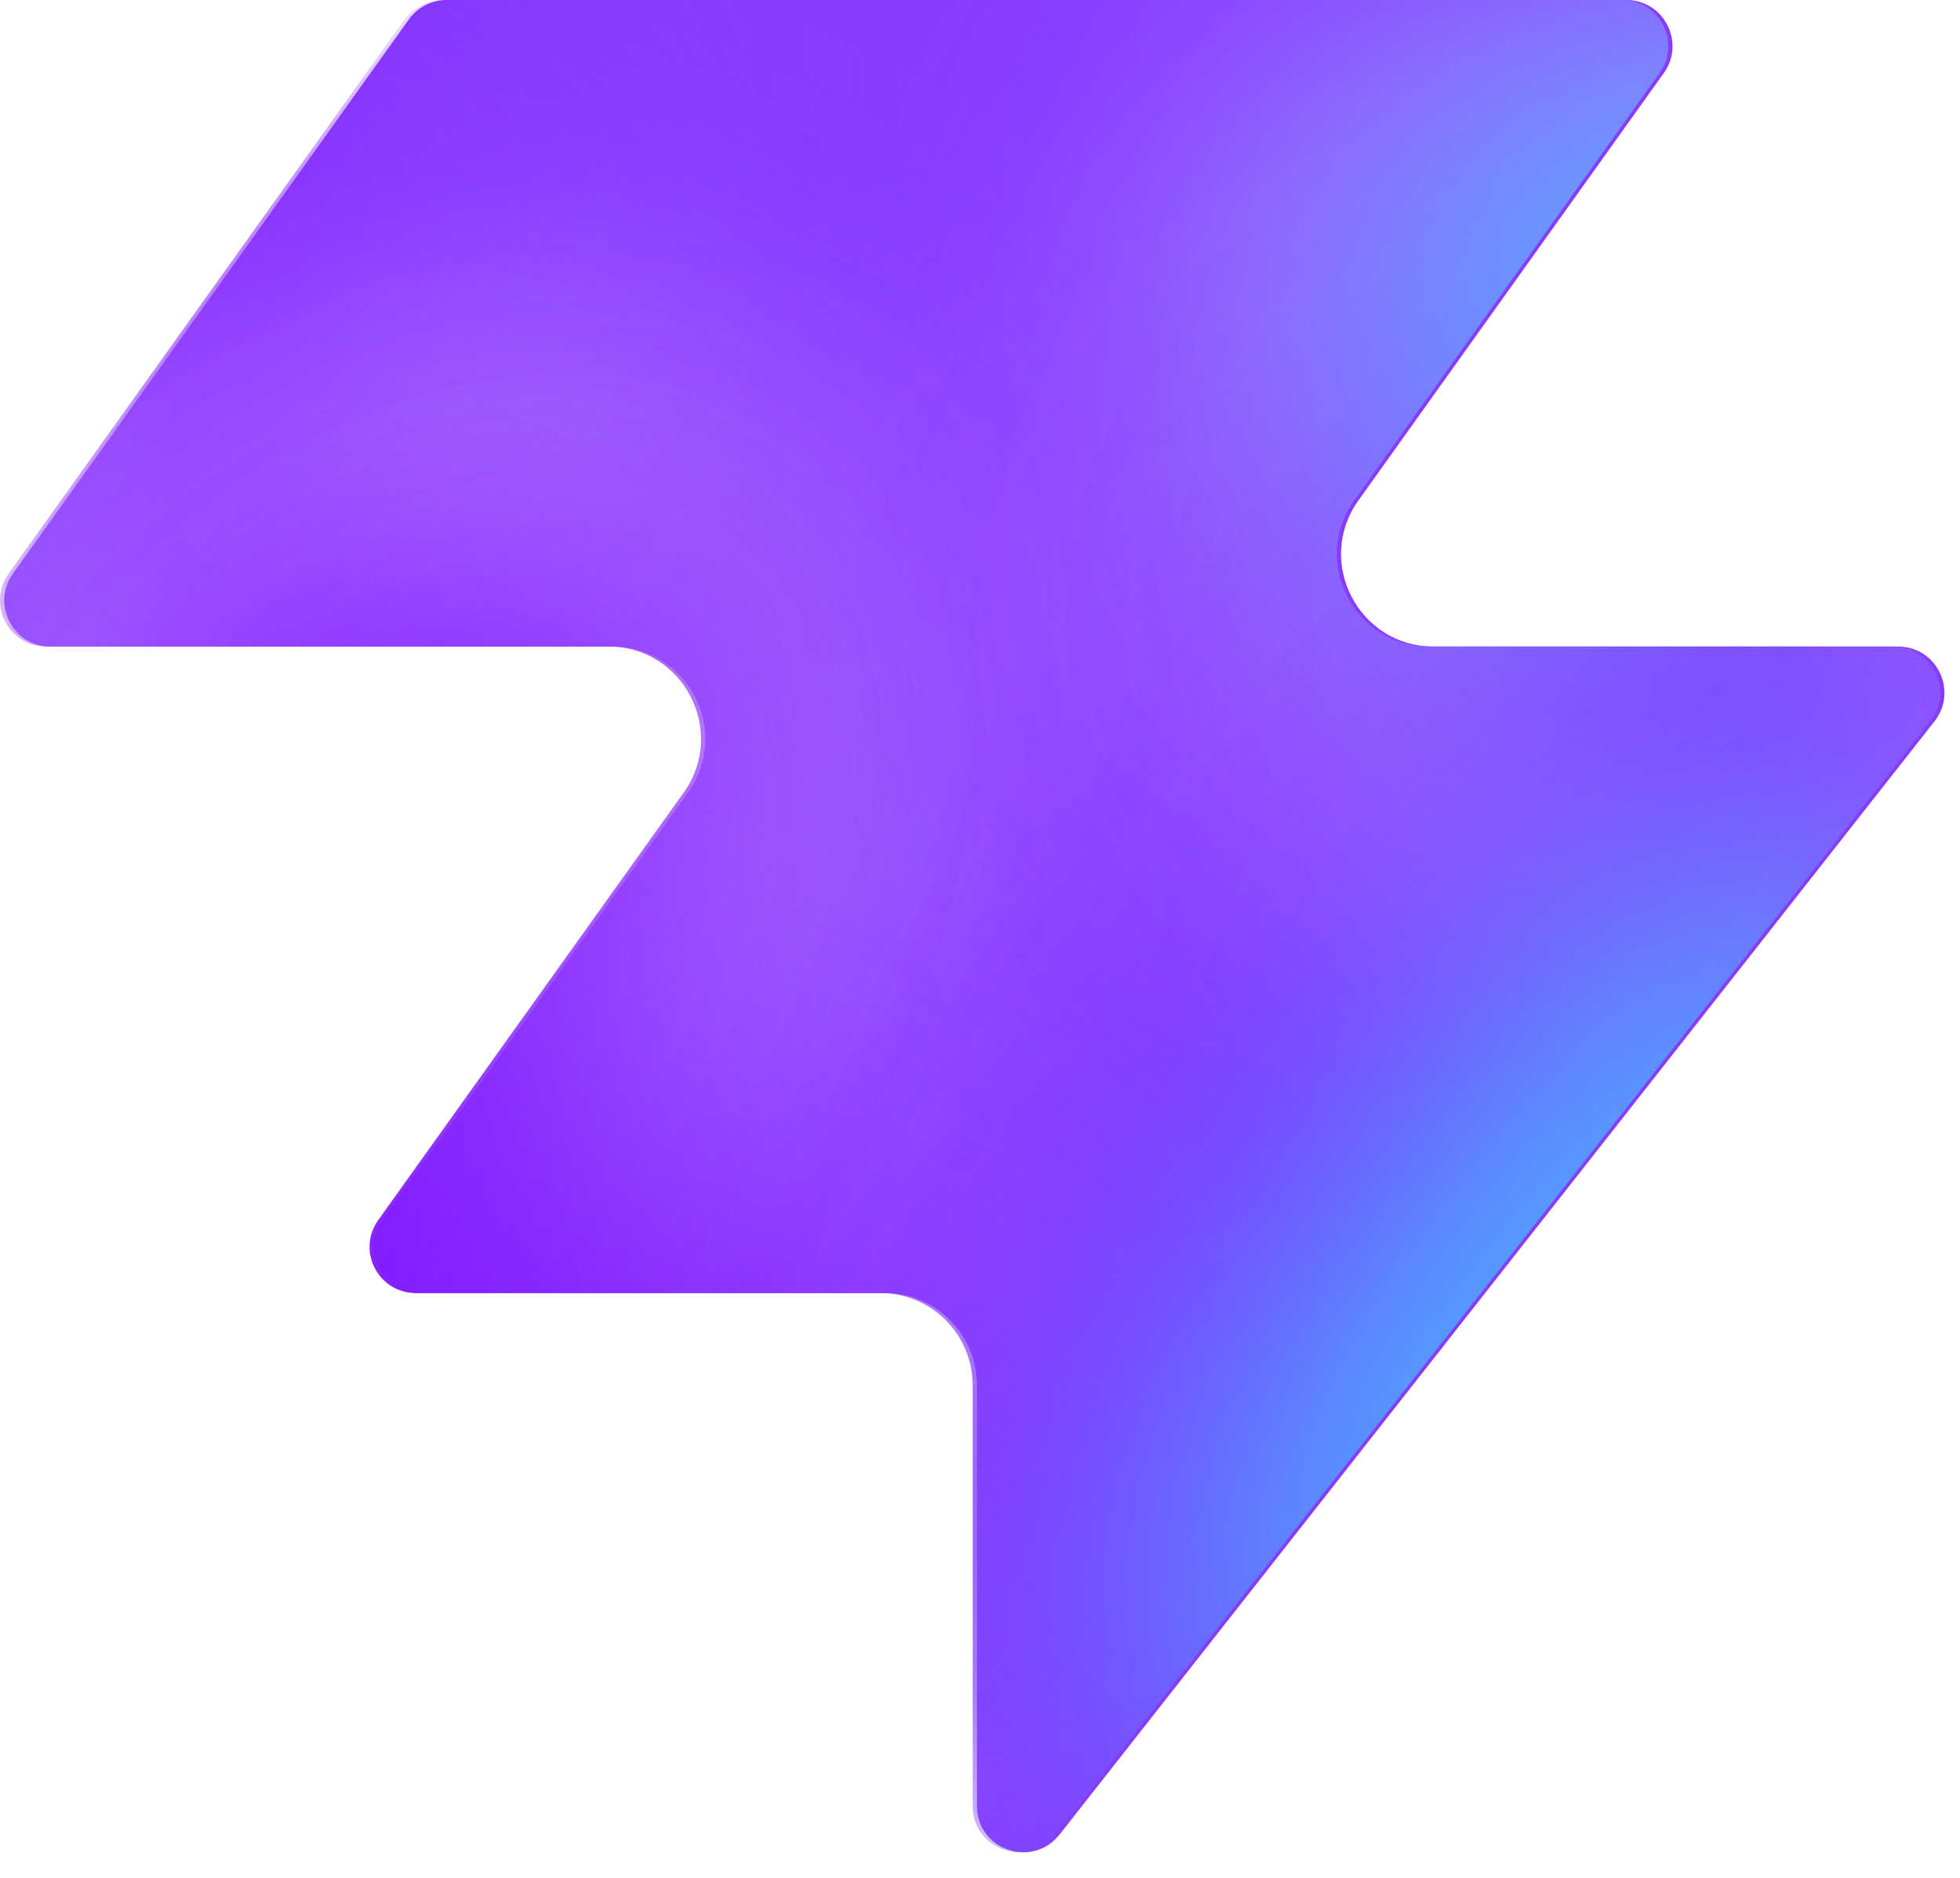
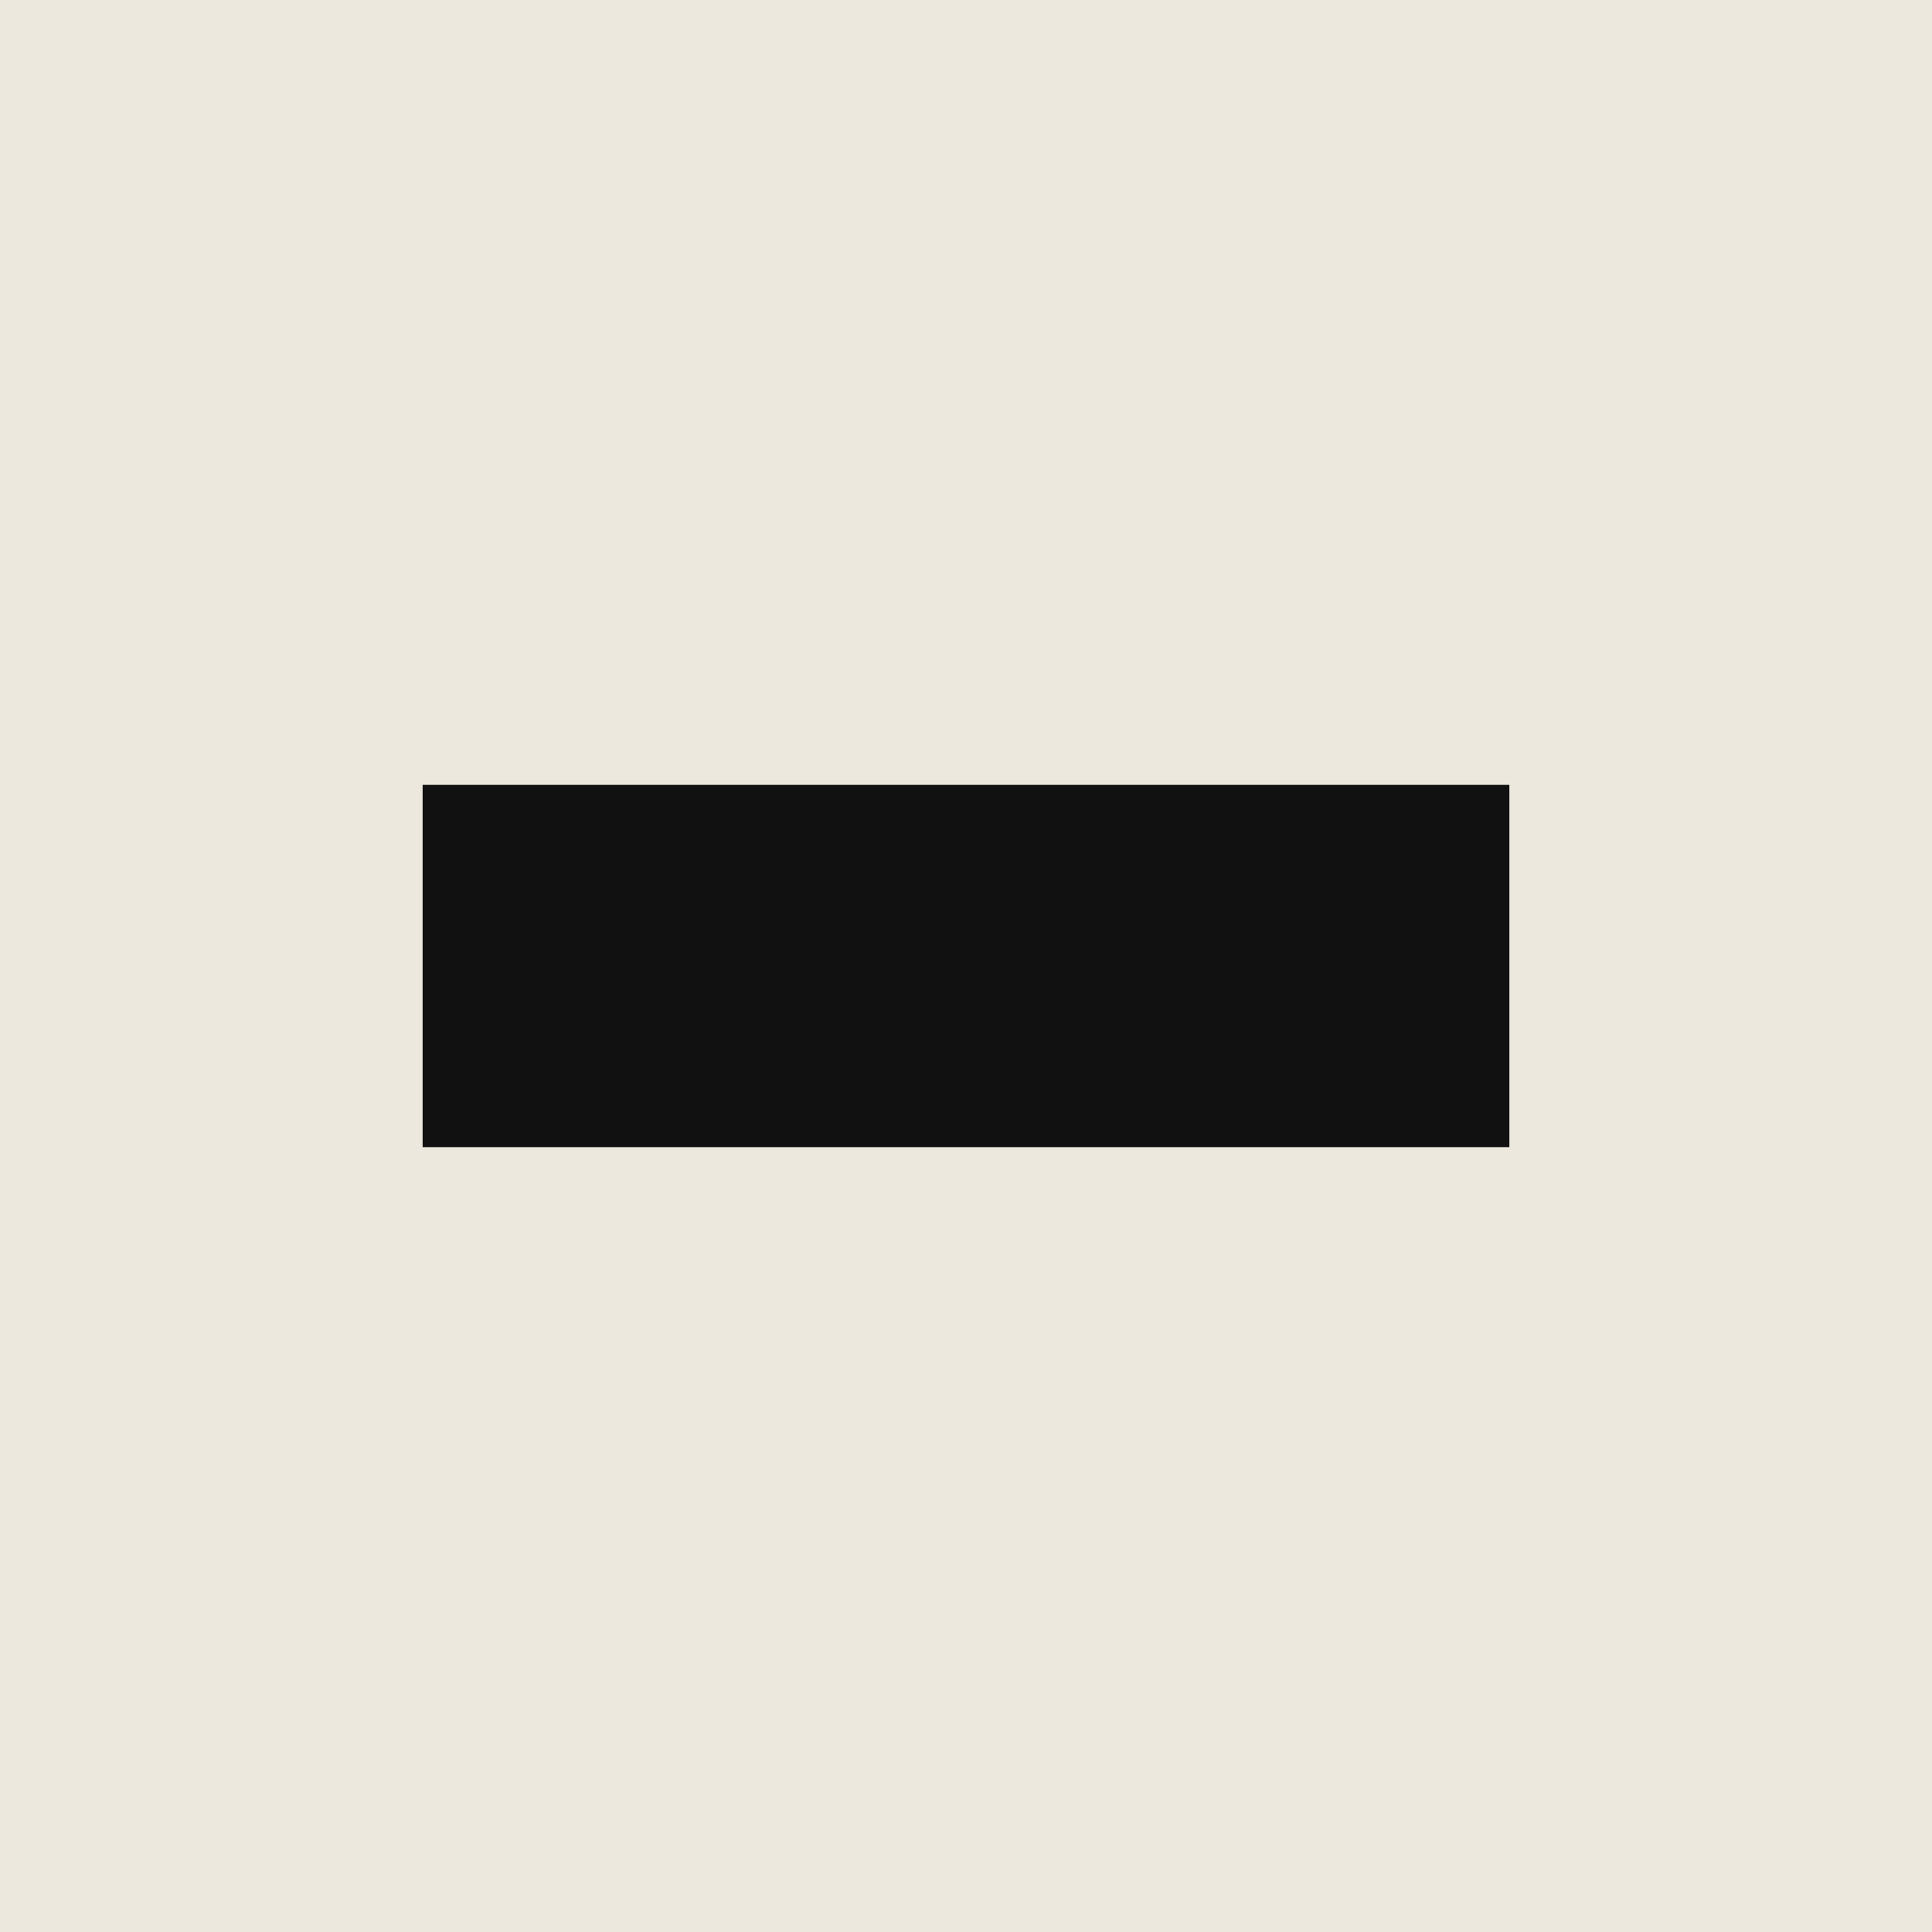
- <svg xmlns="http://www.w3.org/2000/svg" width="48" height="46" fill="none" viewBox="0 0 48 46">
-   <path fill="#863bff" d="M25.946 44.938c-.664.845-2.021.375-2.021-.698V33.937a2.26 2.26 0 0 0-2.262-2.262H10.287c-.92 0-1.456-1.04-.92-1.788l7.48-10.471c1.07-1.497 0-3.578-1.842-3.578H1.237c-.92 0-1.456-1.04-.92-1.788L10.013.474c.214-.297.556-.474.92-.474h28.894c.92 0 1.456 1.04.92 1.788l-7.48 10.471c-1.07 1.498 0 3.579 1.842 3.579h11.377c.943 0 1.473 1.088.89 1.83L25.947 44.94z" style="fill:#863bff;fill:color(display-p3 .525 .23 1);fill-opacity:1" />
-   <mask id="a" width="48" height="46" x="0" y="0" maskUnits="userSpaceOnUse" style="mask-type:alpha">
-     <path fill="#000" d="M25.842 44.938c-.664.844-2.021.375-2.021-.698V33.937a2.26 2.26 0 0 0-2.262-2.262H10.183c-.92 0-1.456-1.04-.92-1.788l7.48-10.471c1.07-1.498 0-3.579-1.842-3.579H1.133c-.92 0-1.456-1.04-.92-1.787L9.91.473c.214-.297.556-.474.92-.474h28.894c.92 0 1.456 1.04.92 1.788l-7.48 10.471c-1.07 1.498 0 3.578 1.842 3.578h11.377c.943 0 1.473 1.088.89 1.832L25.843 44.94z" style="fill:#000;fill-opacity:1" />
-   </mask>
-   <g mask="url(#a)">
-     <g filter="url(#b)">
-       <ellipse cx="5.508" cy="14.704" fill="#ede6ff" rx="5.508" ry="14.704" style="fill:#ede6ff;fill:color(display-p3 .927 .903 1);fill-opacity:1" transform="matrix(.00324 1 1 -.00324 -4.47 31.516)" />
-     </g>
-     <g filter="url(#c)">
-       <ellipse cx="10.399" cy="29.851" fill="#ede6ff" rx="10.399" ry="29.851" style="fill:#ede6ff;fill:color(display-p3 .927 .903 1);fill-opacity:1" transform="matrix(.00324 1 1 -.00324 -39.328 7.883)" />
-     </g>
-     <g filter="url(#d)">
-       <ellipse cx="5.508" cy="30.487" fill="#7e14ff" rx="5.508" ry="30.487" style="fill:#7e14ff;fill:color(display-p3 .492 .077 1);fill-opacity:1" transform="rotate(89.814 -25.913 -14.639)scale(1 -1)" />
-     </g>
-     <g filter="url(#e)">
-       <ellipse cx="5.508" cy="30.599" fill="#7e14ff" rx="5.508" ry="30.599" style="fill:#7e14ff;fill:color(display-p3 .492 .077 1);fill-opacity:1" transform="rotate(89.814 -32.644 -3.334)scale(1 -1)" />
-     </g>
-     <g filter="url(#f)">
-       <ellipse cx="5.508" cy="30.599" fill="#7e14ff" rx="5.508" ry="30.599" style="fill:#7e14ff;fill:color(display-p3 .492 .077 1);fill-opacity:1" transform="matrix(.00324 1 1 -.00324 -34.34 30.47)" />
-     </g>
-     <g filter="url(#g)">
-       <ellipse cx="14.072" cy="22.078" fill="#ede6ff" rx="14.072" ry="22.078" style="fill:#ede6ff;fill:color(display-p3 .927 .903 1);fill-opacity:1" transform="rotate(93.35 24.506 48.493)scale(-1 1)" />
-     </g>
-     <g filter="url(#h)">
-       <ellipse cx="3.47" cy="21.501" fill="#7e14ff" rx="3.47" ry="21.501" style="fill:#7e14ff;fill:color(display-p3 .492 .077 1);fill-opacity:1" transform="rotate(89.009 28.708 47.59)scale(-1 1)" />
-     </g>
-     <g filter="url(#i)">
-       <ellipse cx="3.47" cy="21.501" fill="#7e14ff" rx="3.47" ry="21.501" style="fill:#7e14ff;fill:color(display-p3 .492 .077 1);fill-opacity:1" transform="rotate(89.009 28.708 47.59)scale(-1 1)" />
-     </g>
-     <g filter="url(#j)">
-       <ellipse cx=".387" cy="8.972" fill="#7e14ff" rx="4.407" ry="29.108" style="fill:#7e14ff;fill:color(display-p3 .492 .077 1);fill-opacity:1" transform="rotate(39.51 .387 8.972)" />
-     </g>
-     <g filter="url(#k)">
-       <ellipse cx="47.523" cy="-6.092" fill="#7e14ff" rx="4.407" ry="29.108" style="fill:#7e14ff;fill:color(display-p3 .492 .077 1);fill-opacity:1" transform="rotate(37.892 47.523 -6.092)" />
-     </g>
-     <g filter="url(#l)">
-       <ellipse cx="41.412" cy="6.333" fill="#47bfff" rx="5.971" ry="9.665" style="fill:#47bfff;fill:color(display-p3 .28 .748 1);fill-opacity:1" transform="rotate(37.892 41.412 6.333)" />
-     </g>
-     <g filter="url(#m)">
-       <ellipse cx="-1.879" cy="38.332" fill="#7e14ff" rx="4.407" ry="29.108" style="fill:#7e14ff;fill:color(display-p3 .492 .077 1);fill-opacity:1" transform="rotate(37.892 -1.88 38.332)" />
-     </g>
-     <g filter="url(#n)">
-       <ellipse cx="-1.879" cy="38.332" fill="#7e14ff" rx="4.407" ry="29.108" style="fill:#7e14ff;fill:color(display-p3 .492 .077 1);fill-opacity:1" transform="rotate(37.892 -1.88 38.332)" />
-     </g>
-     <g filter="url(#o)">
-       <ellipse cx="35.651" cy="29.907" fill="#7e14ff" rx="4.407" ry="29.108" style="fill:#7e14ff;fill:color(display-p3 .492 .077 1);fill-opacity:1" transform="rotate(37.892 35.651 29.907)" />
-     </g>
-     <g filter="url(#p)">
-       <ellipse cx="38.418" cy="32.4" fill="#47bfff" rx="5.971" ry="15.297" style="fill:#47bfff;fill:color(display-p3 .28 .748 1);fill-opacity:1" transform="rotate(37.892 38.418 32.4)" />
-     </g>
-   </g>
-   <defs>
-     <filter id="b" width="60.045" height="41.654" x="-19.77" y="16.149" color-interpolation-filters="sRGB" filterUnits="userSpaceOnUse">
-       <feFlood flood-opacity="0" result="BackgroundImageFix" />
-       <feBlend in="SourceGraphic" in2="BackgroundImageFix" result="shape" />
-       <feGaussianBlur result="effect1_foregroundBlur_2002_17158" stdDeviation="7.659" />
-     </filter>
-     <filter id="c" width="90.34" height="51.437" x="-54.613" y="-7.533" color-interpolation-filters="sRGB" filterUnits="userSpaceOnUse">
-       <feFlood flood-opacity="0" result="BackgroundImageFix" />
-       <feBlend in="SourceGraphic" in2="BackgroundImageFix" result="shape" />
-       <feGaussianBlur result="effect1_foregroundBlur_2002_17158" stdDeviation="7.659" />
-     </filter>
-     <filter id="d" width="79.355" height="29.4" x="-49.64" y="2.03" color-interpolation-filters="sRGB" filterUnits="userSpaceOnUse">
-       <feFlood flood-opacity="0" result="BackgroundImageFix" />
-       <feBlend in="SourceGraphic" in2="BackgroundImageFix" result="shape" />
-       <feGaussianBlur result="effect1_foregroundBlur_2002_17158" stdDeviation="4.596" />
-     </filter>
-     <filter id="e" width="79.579" height="29.4" x="-45.045" y="20.029" color-interpolation-filters="sRGB" filterUnits="userSpaceOnUse">
-       <feFlood flood-opacity="0" result="BackgroundImageFix" />
-       <feBlend in="SourceGraphic" in2="BackgroundImageFix" result="shape" />
-       <feGaussianBlur result="effect1_foregroundBlur_2002_17158" stdDeviation="4.596" />
-     </filter>
-     <filter id="f" width="79.579" height="29.4" x="-43.513" y="21.178" color-interpolation-filters="sRGB" filterUnits="userSpaceOnUse">
-       <feFlood flood-opacity="0" result="BackgroundImageFix" />
-       <feBlend in="SourceGraphic" in2="BackgroundImageFix" result="shape" />
-       <feGaussianBlur result="effect1_foregroundBlur_2002_17158" stdDeviation="4.596" />
-     </filter>
-     <filter id="g" width="74.749" height="58.852" x="15.756" y="-17.901" color-interpolation-filters="sRGB" filterUnits="userSpaceOnUse">
-       <feFlood flood-opacity="0" result="BackgroundImageFix" />
-       <feBlend in="SourceGraphic" in2="BackgroundImageFix" result="shape" />
-       <feGaussianBlur result="effect1_foregroundBlur_2002_17158" stdDeviation="7.659" />
-     </filter>
-     <filter id="h" width="61.377" height="25.362" x="23.548" y="2.284" color-interpolation-filters="sRGB" filterUnits="userSpaceOnUse">
-       <feFlood flood-opacity="0" result="BackgroundImageFix" />
-       <feBlend in="SourceGraphic" in2="BackgroundImageFix" result="shape" />
-       <feGaussianBlur result="effect1_foregroundBlur_2002_17158" stdDeviation="4.596" />
-     </filter>
-     <filter id="i" width="61.377" height="25.362" x="23.548" y="2.284" color-interpolation-filters="sRGB" filterUnits="userSpaceOnUse">
-       <feFlood flood-opacity="0" result="BackgroundImageFix" />
-       <feBlend in="SourceGraphic" in2="BackgroundImageFix" result="shape" />
-       <feGaussianBlur result="effect1_foregroundBlur_2002_17158" stdDeviation="4.596" />
-     </filter>
-     <filter id="j" width="56.045" height="63.649" x="-27.636" y="-22.853" color-interpolation-filters="sRGB" filterUnits="userSpaceOnUse">
-       <feFlood flood-opacity="0" result="BackgroundImageFix" />
-       <feBlend in="SourceGraphic" in2="BackgroundImageFix" result="shape" />
-       <feGaussianBlur result="effect1_foregroundBlur_2002_17158" stdDeviation="4.596" />
-     </filter>
-     <filter id="k" width="54.814" height="64.646" x="20.116" y="-38.415" color-interpolation-filters="sRGB" filterUnits="userSpaceOnUse">
-       <feFlood flood-opacity="0" result="BackgroundImageFix" />
-       <feBlend in="SourceGraphic" in2="BackgroundImageFix" result="shape" />
-       <feGaussianBlur result="effect1_foregroundBlur_2002_17158" stdDeviation="4.596" />
-     </filter>
-     <filter id="l" width="33.541" height="35.313" x="24.641" y="-11.323" color-interpolation-filters="sRGB" filterUnits="userSpaceOnUse">
-       <feFlood flood-opacity="0" result="BackgroundImageFix" />
-       <feBlend in="SourceGraphic" in2="BackgroundImageFix" result="shape" />
-       <feGaussianBlur result="effect1_foregroundBlur_2002_17158" stdDeviation="4.596" />
-     </filter>
-     <filter id="m" width="54.814" height="64.646" x="-29.286" y="6.009" color-interpolation-filters="sRGB" filterUnits="userSpaceOnUse">
-       <feFlood flood-opacity="0" result="BackgroundImageFix" />
-       <feBlend in="SourceGraphic" in2="BackgroundImageFix" result="shape" />
-       <feGaussianBlur result="effect1_foregroundBlur_2002_17158" stdDeviation="4.596" />
-     </filter>
-     <filter id="n" width="54.814" height="64.646" x="-29.286" y="6.009" color-interpolation-filters="sRGB" filterUnits="userSpaceOnUse">
-       <feFlood flood-opacity="0" result="BackgroundImageFix" />
-       <feBlend in="SourceGraphic" in2="BackgroundImageFix" result="shape" />
-       <feGaussianBlur result="effect1_foregroundBlur_2002_17158" stdDeviation="4.596" />
-     </filter>
-     <filter id="o" width="54.814" height="64.646" x="8.244" y="-2.416" color-interpolation-filters="sRGB" filterUnits="userSpaceOnUse">
-       <feFlood flood-opacity="0" result="BackgroundImageFix" />
-       <feBlend in="SourceGraphic" in2="BackgroundImageFix" result="shape" />
-       <feGaussianBlur result="effect1_foregroundBlur_2002_17158" stdDeviation="4.596" />
-     </filter>
-     <filter id="p" width="39.409" height="43.623" x="18.713" y="10.588" color-interpolation-filters="sRGB" filterUnits="userSpaceOnUse">
-       <feFlood flood-opacity="0" result="BackgroundImageFix" />
-       <feBlend in="SourceGraphic" in2="BackgroundImageFix" result="shape" />
-       <feGaussianBlur result="effect1_foregroundBlur_2002_17158" stdDeviation="4.596" />
-     </filter>
-   </defs>
+ <svg xmlns="http://www.w3.org/2000/svg" width="32" height="32" viewBox="0 0 32 32">
+   <rect width="32" height="32" fill="#EDE8DD" />
+   <rect x="7" y="13" width="18" height="6" fill="#111111" />
</svg>
